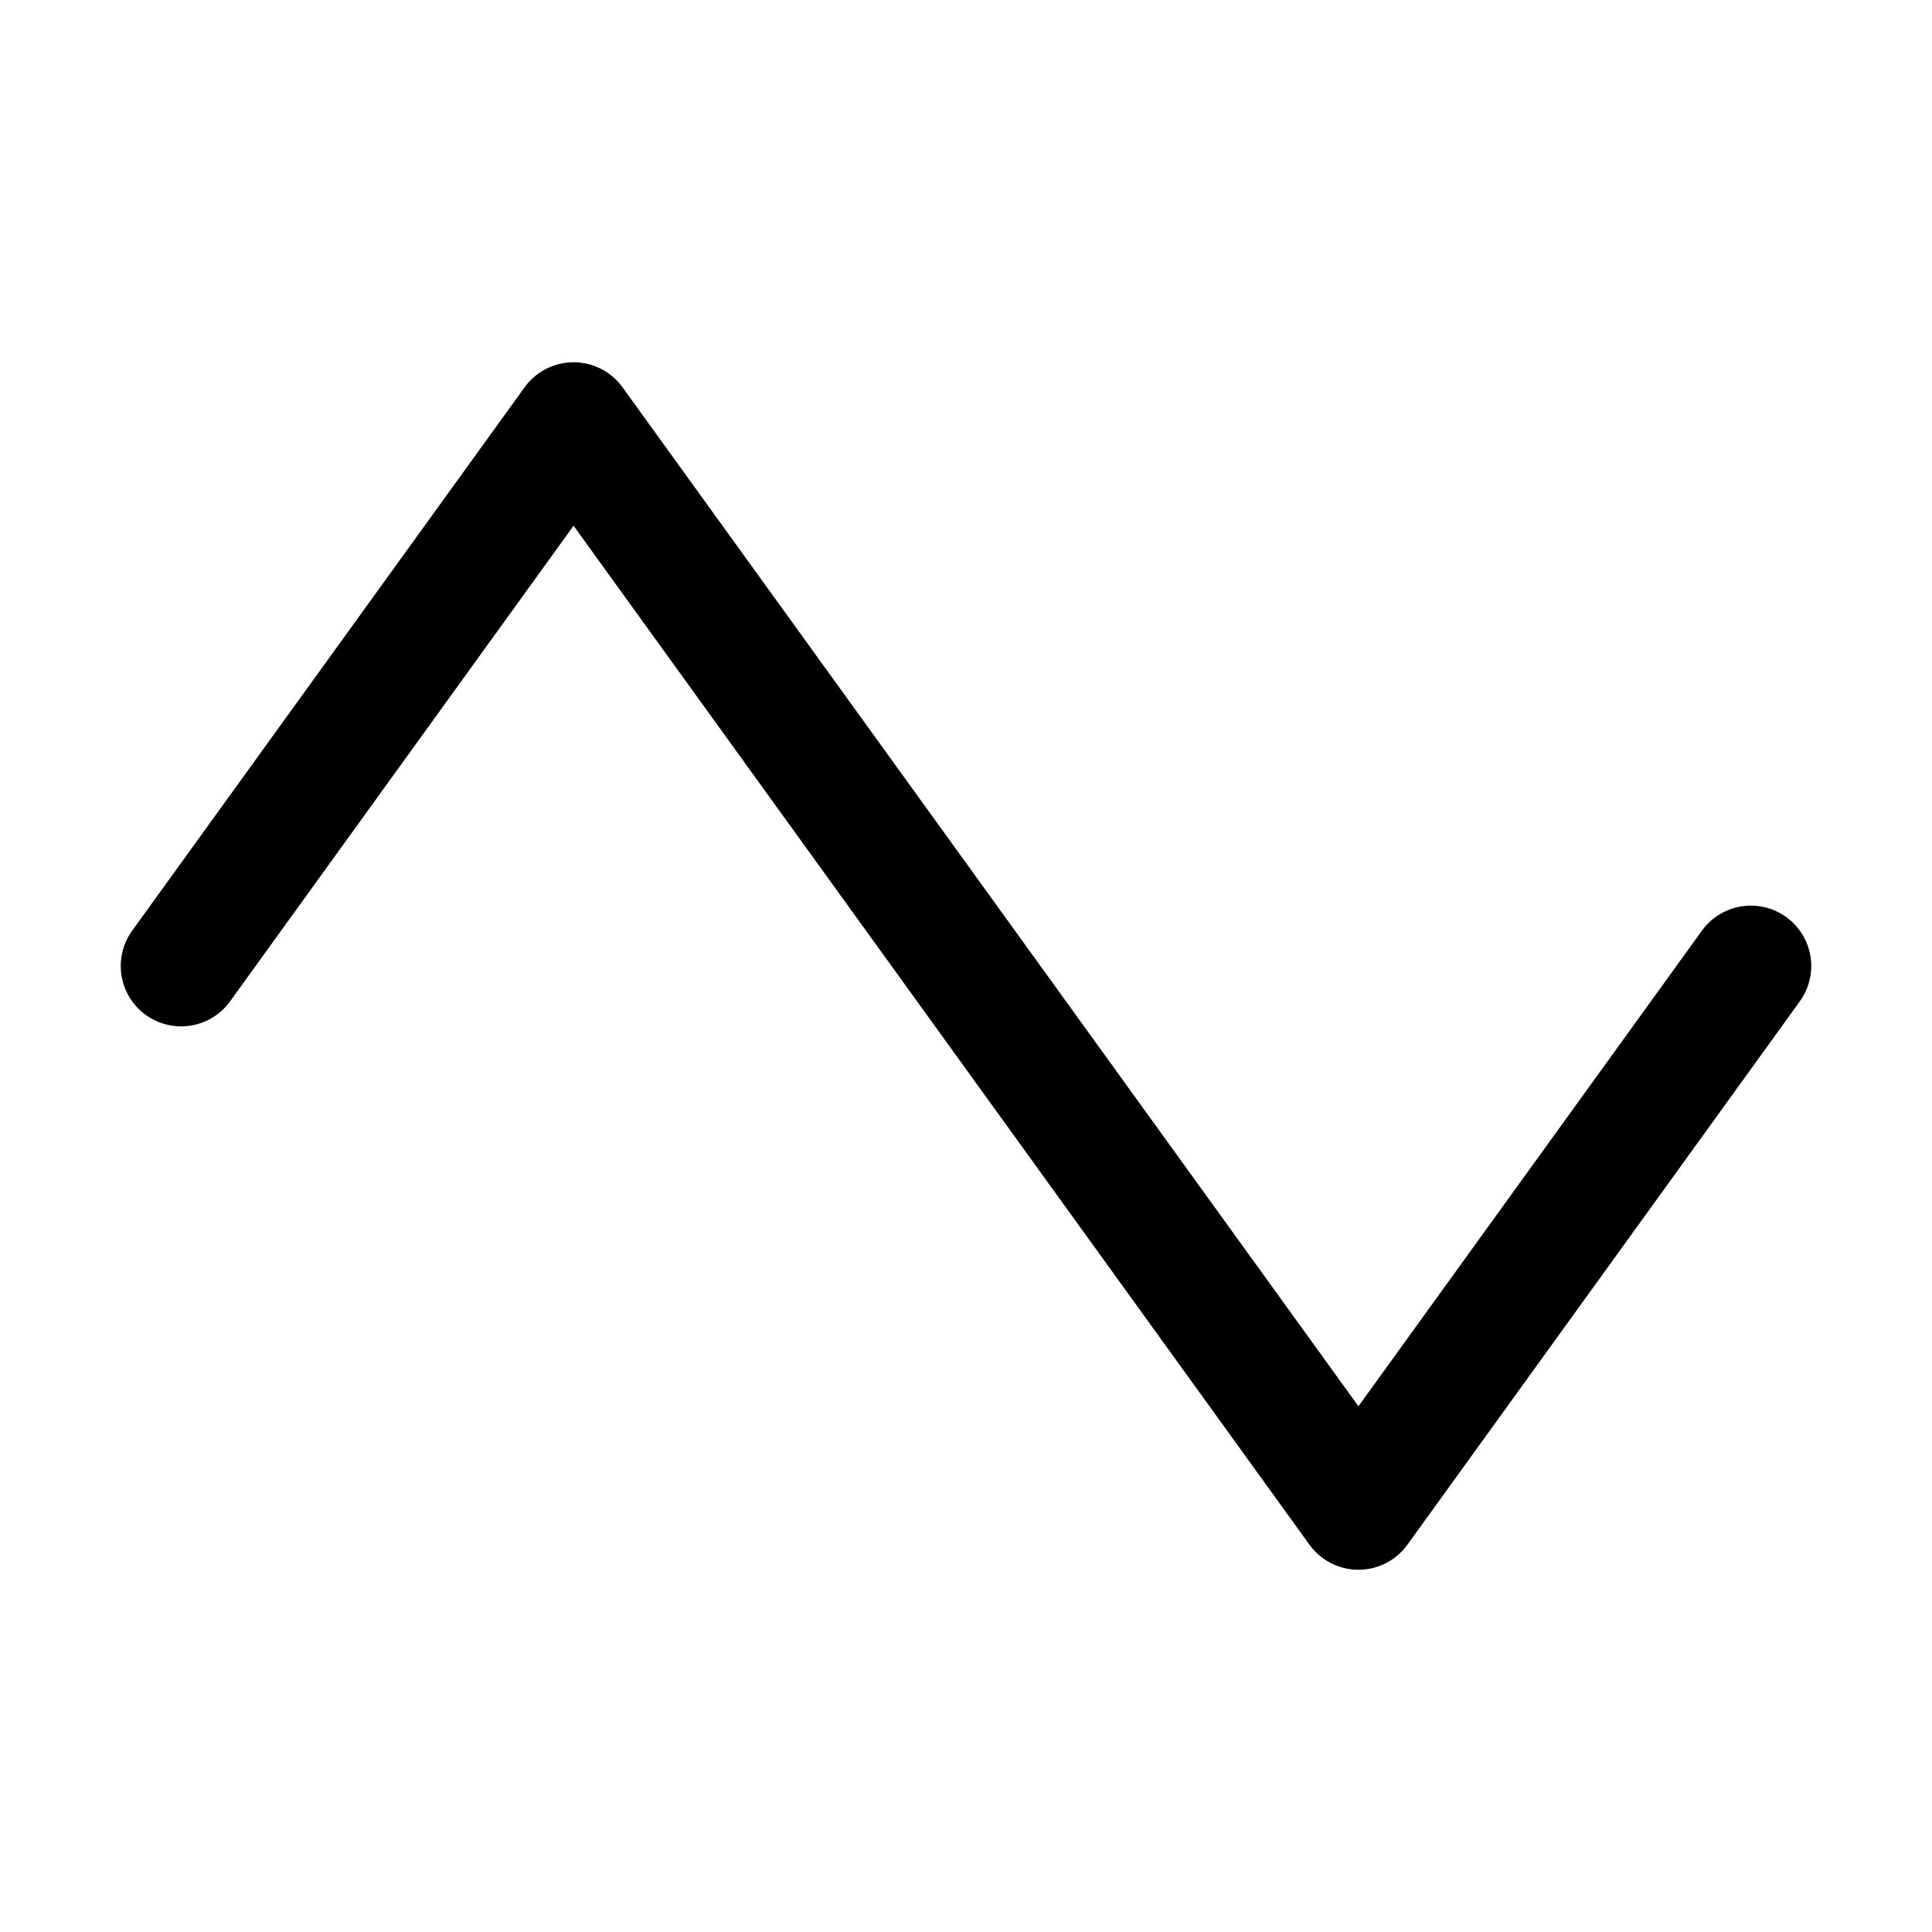
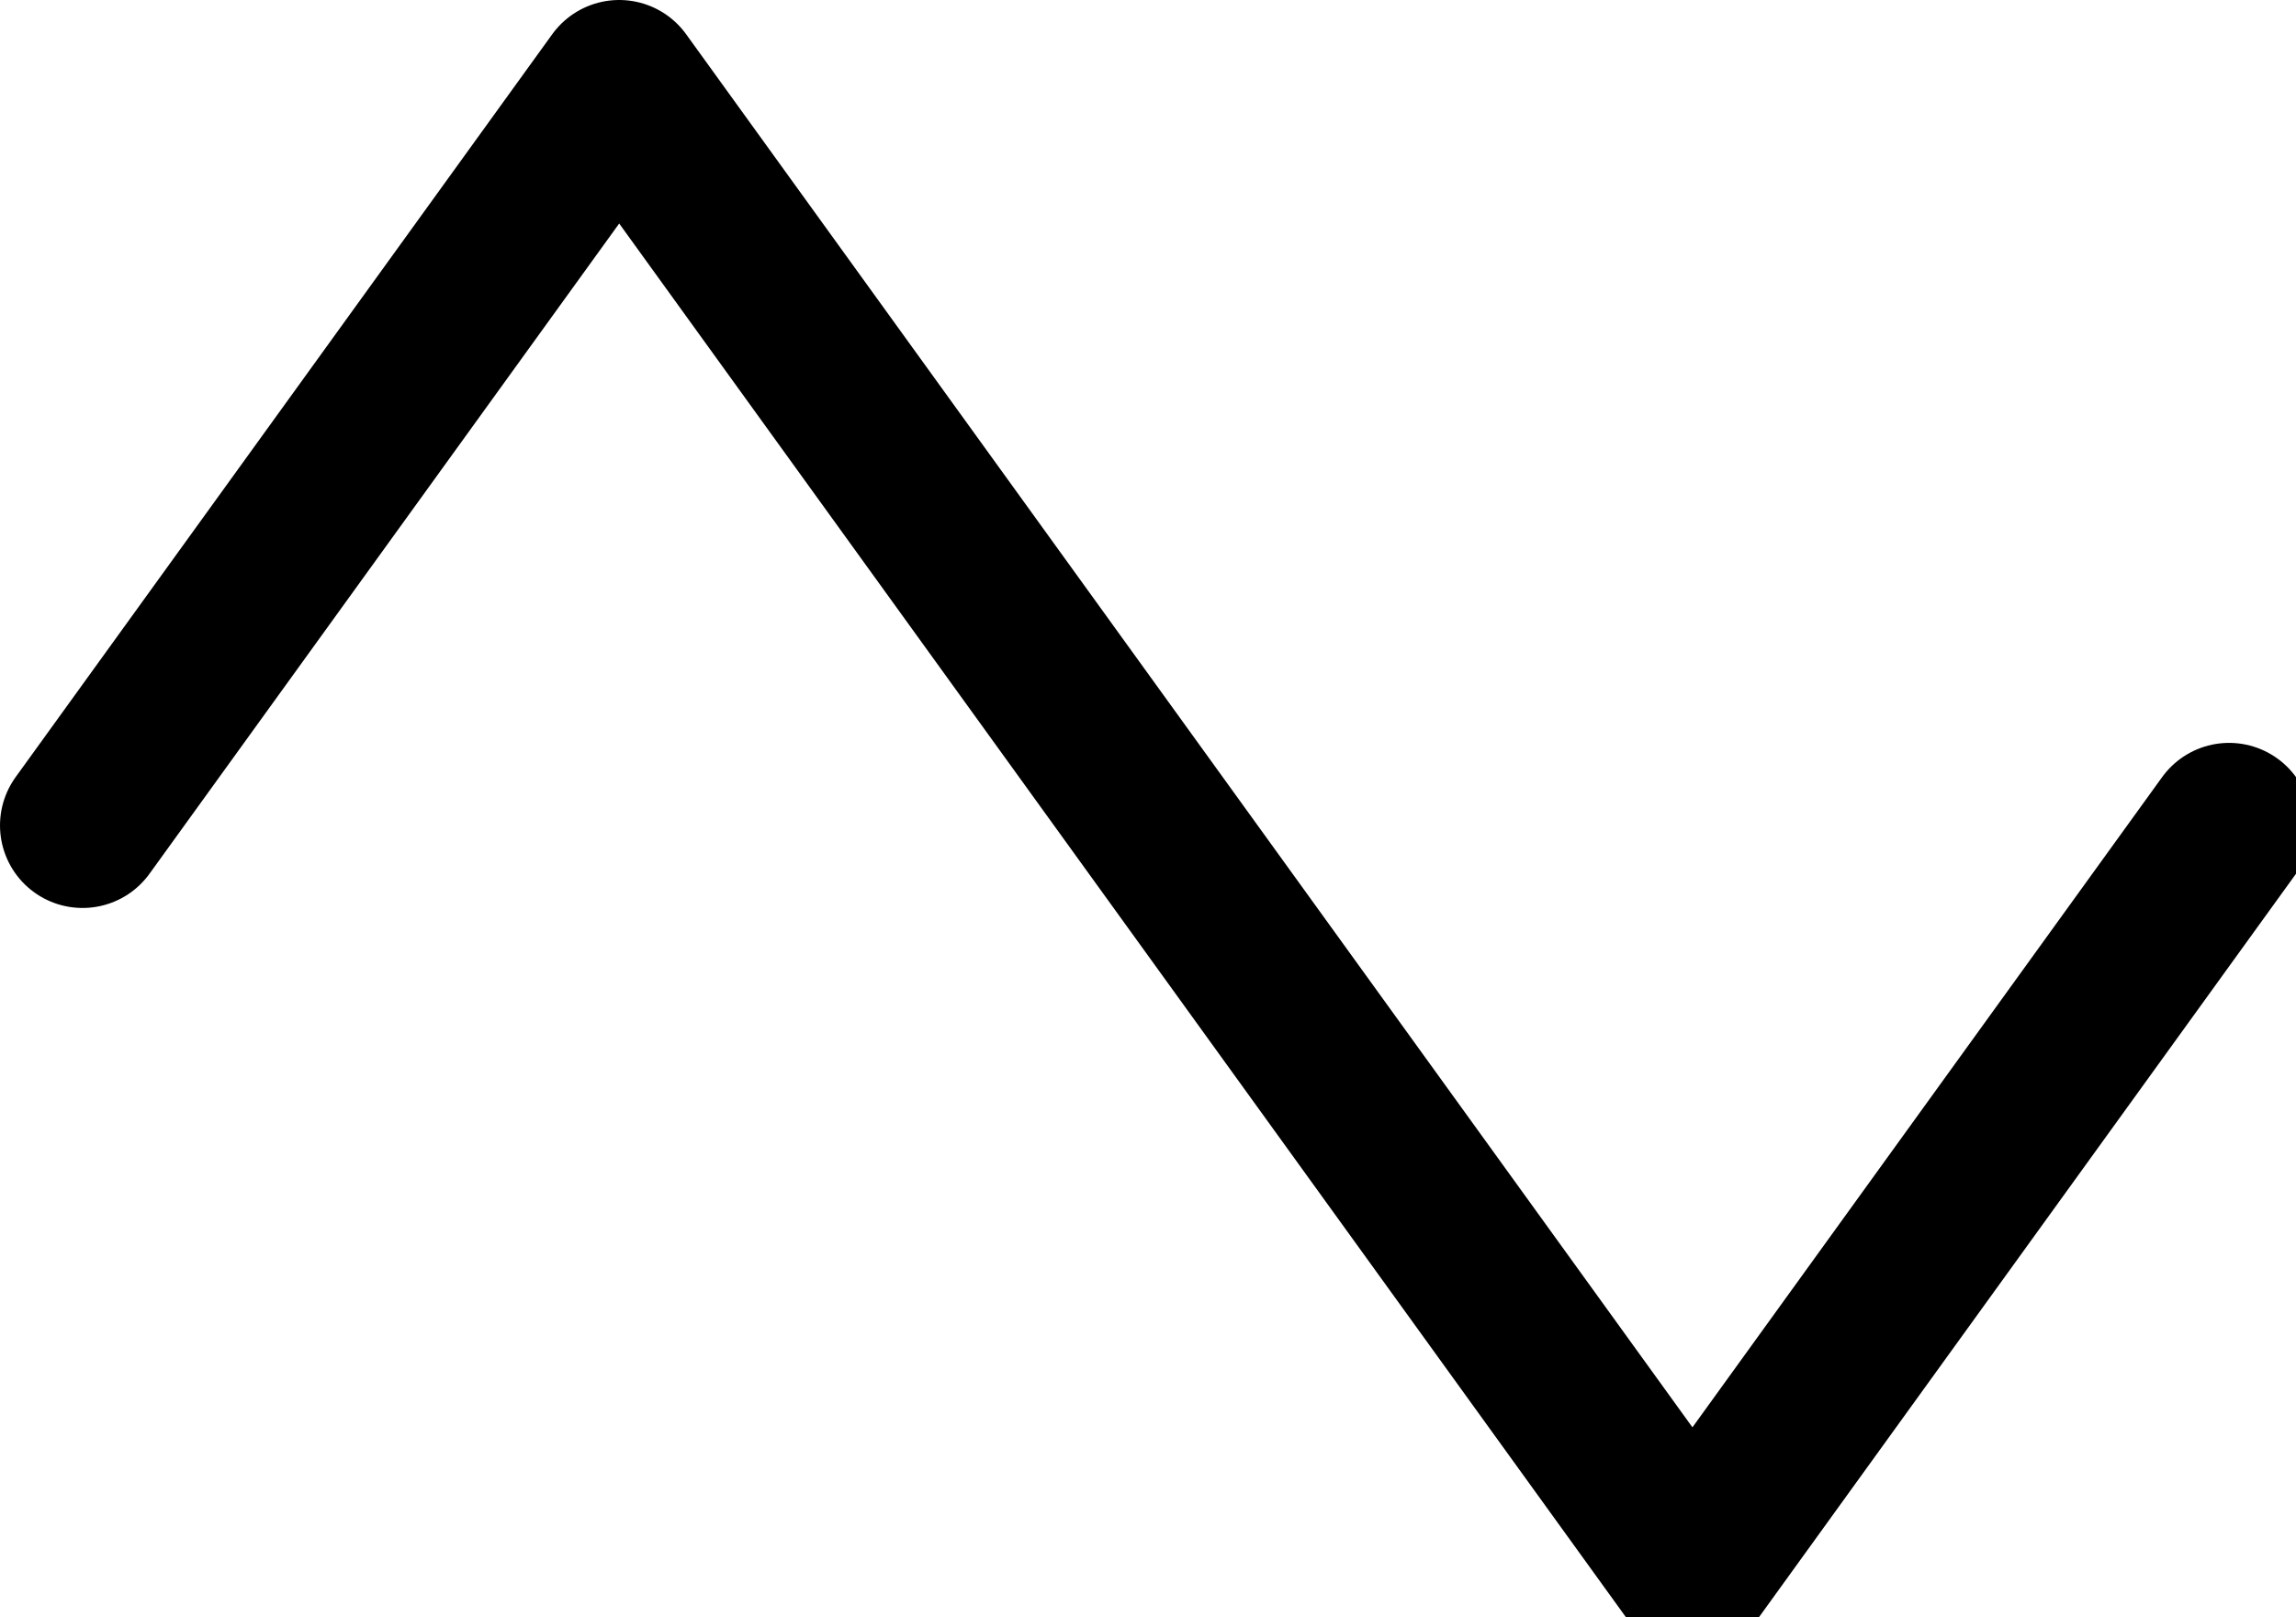
- <svg xmlns="http://www.w3.org/2000/svg" viewBox="0 0 256 256">
-   <rect width="256" height="256" fill="none" />
-   <polyline points="24 128 76 56 180 200 232 128" fill="none" stroke="black" stroke-linecap="round" stroke-linejoin="round" stroke-width="16" />
+ <svg xmlns="http://www.w3.org/2000/svg" viewBox="0 0 254.269 179.067" version="1.1" id="svg1" width="254.269" height="179.067">
+   <defs id="defs1" />
+   <rect width="256" height="256" fill="none" id="rect1" x="-16" y="-48.001" />
+   <polyline points="24 128 76 56 180 200 232 128" fill="none" stroke="#000000" stroke-linecap="round" stroke-linejoin="round" stroke-width="16" id="polyline1" transform="matrix(1.142857,0,0,1.142857,-18.28571,-54.85779)" />
</svg>
